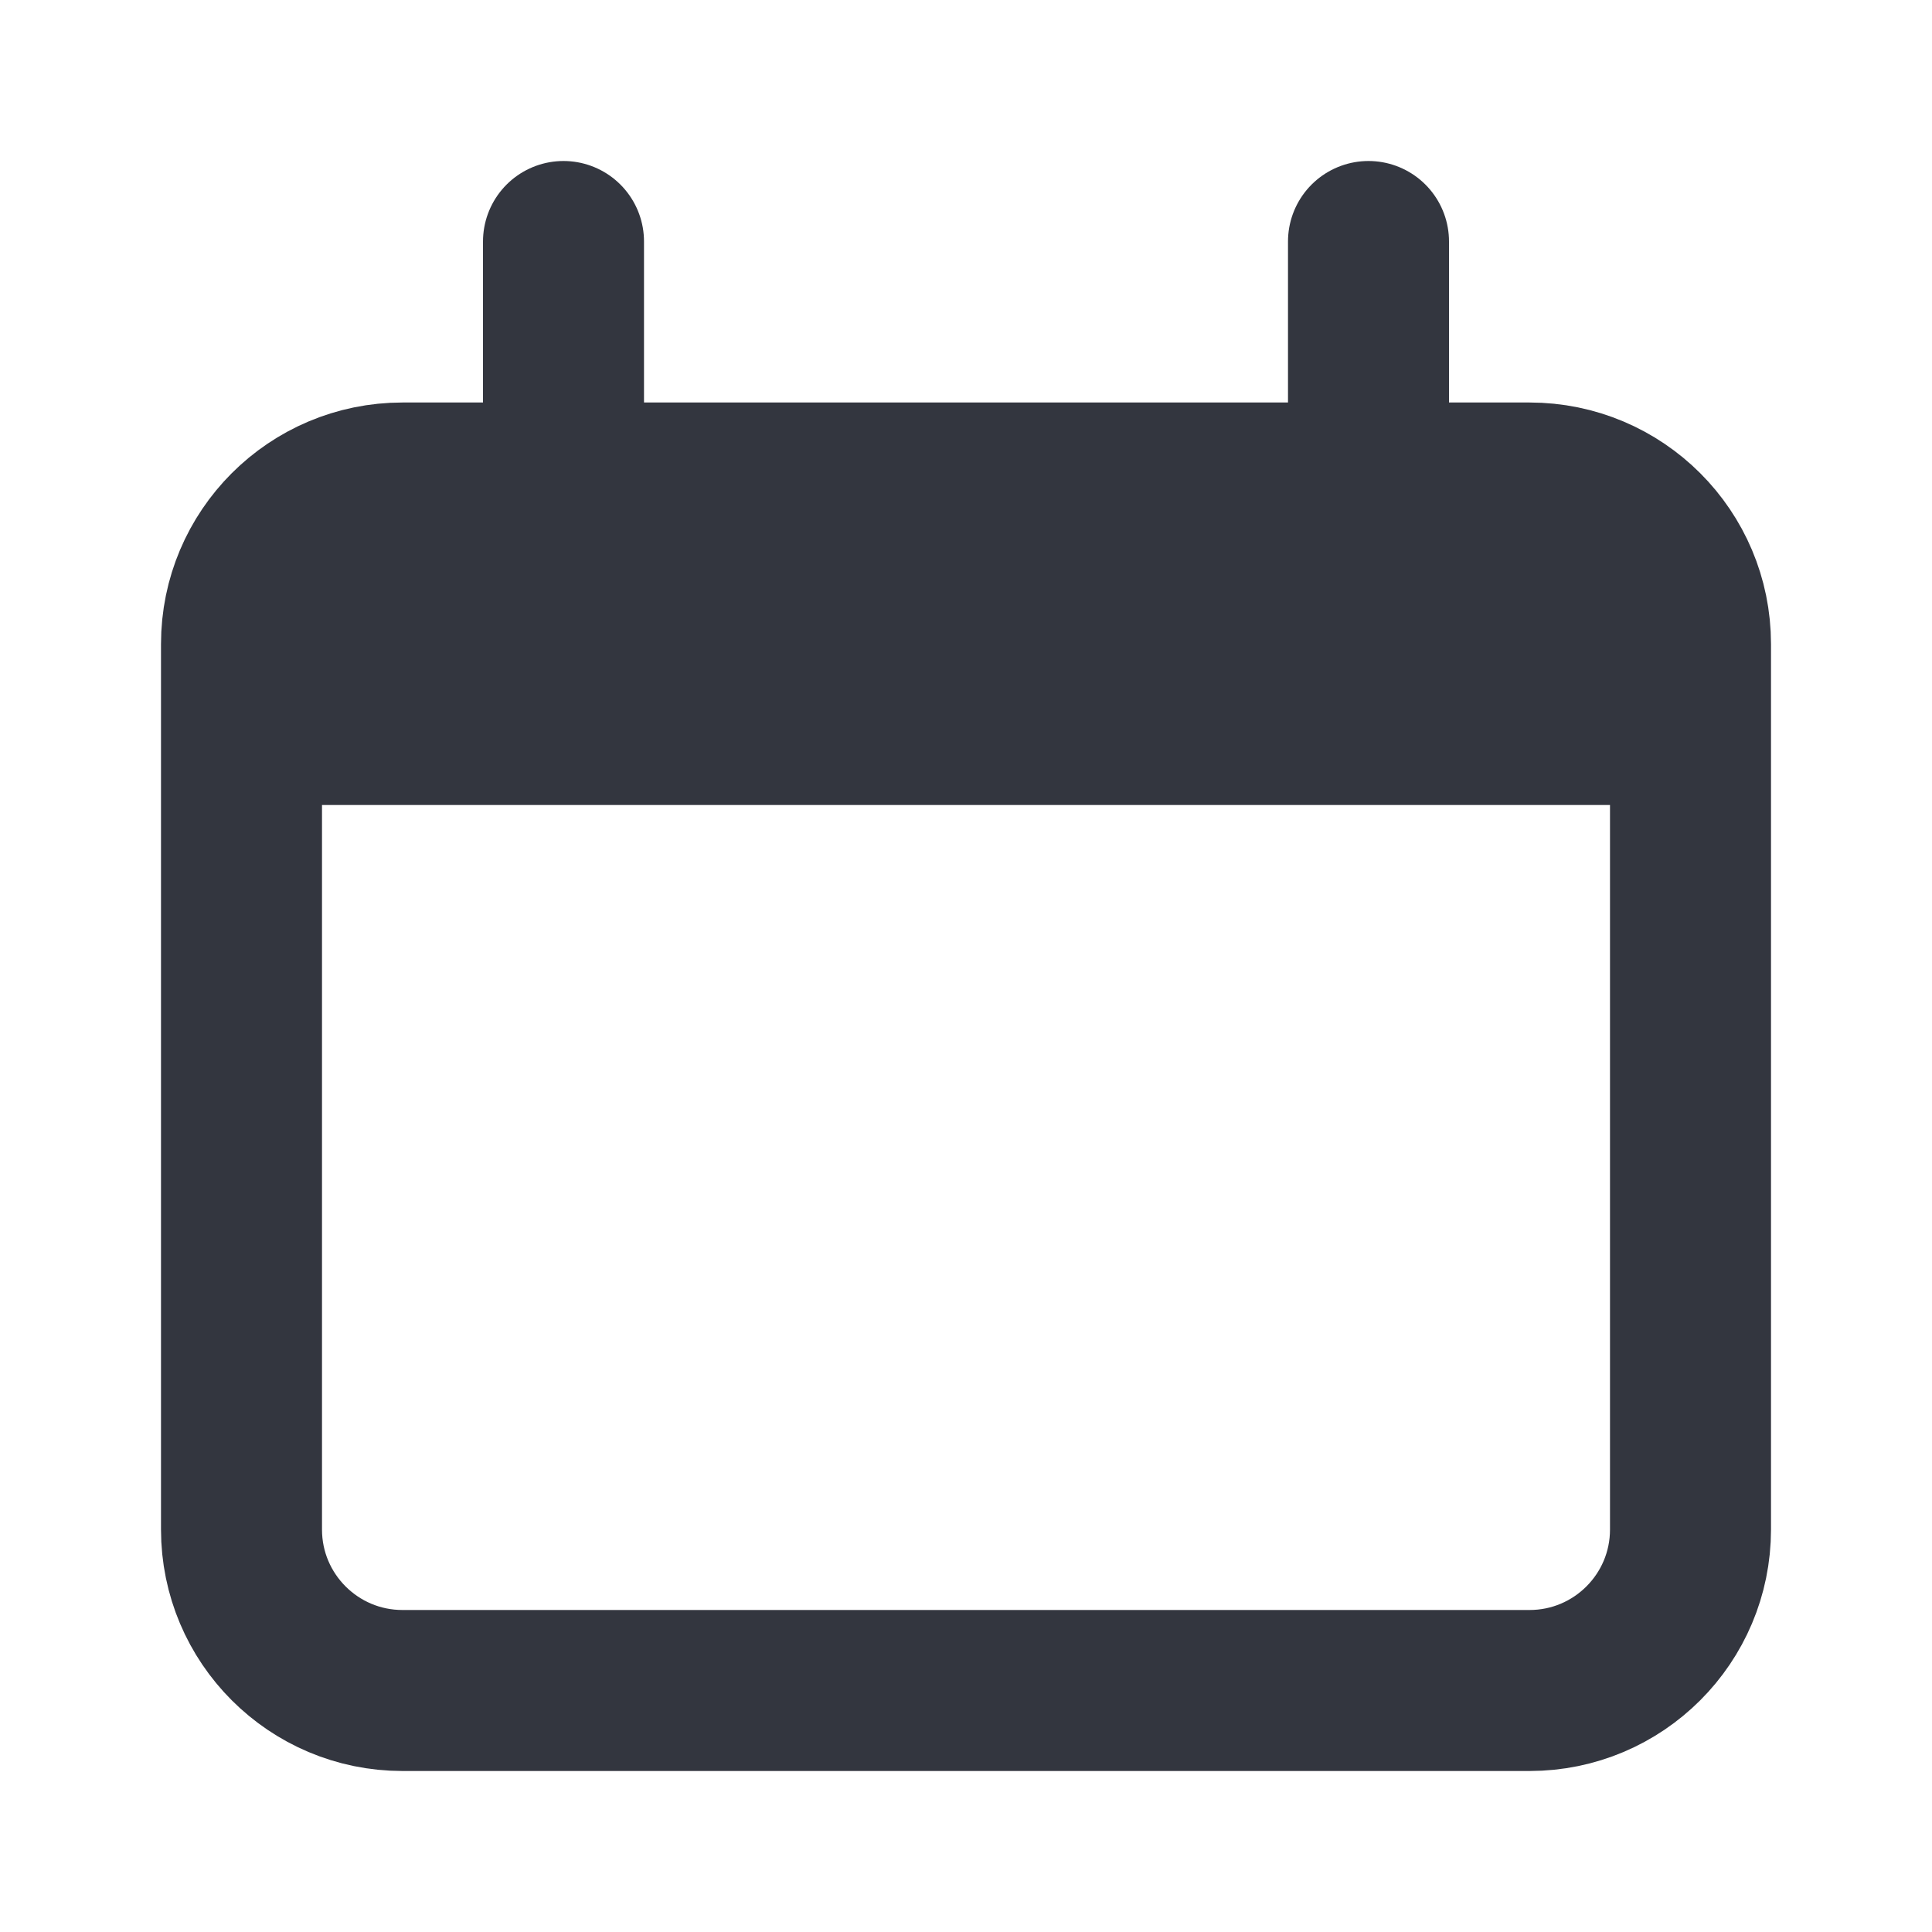
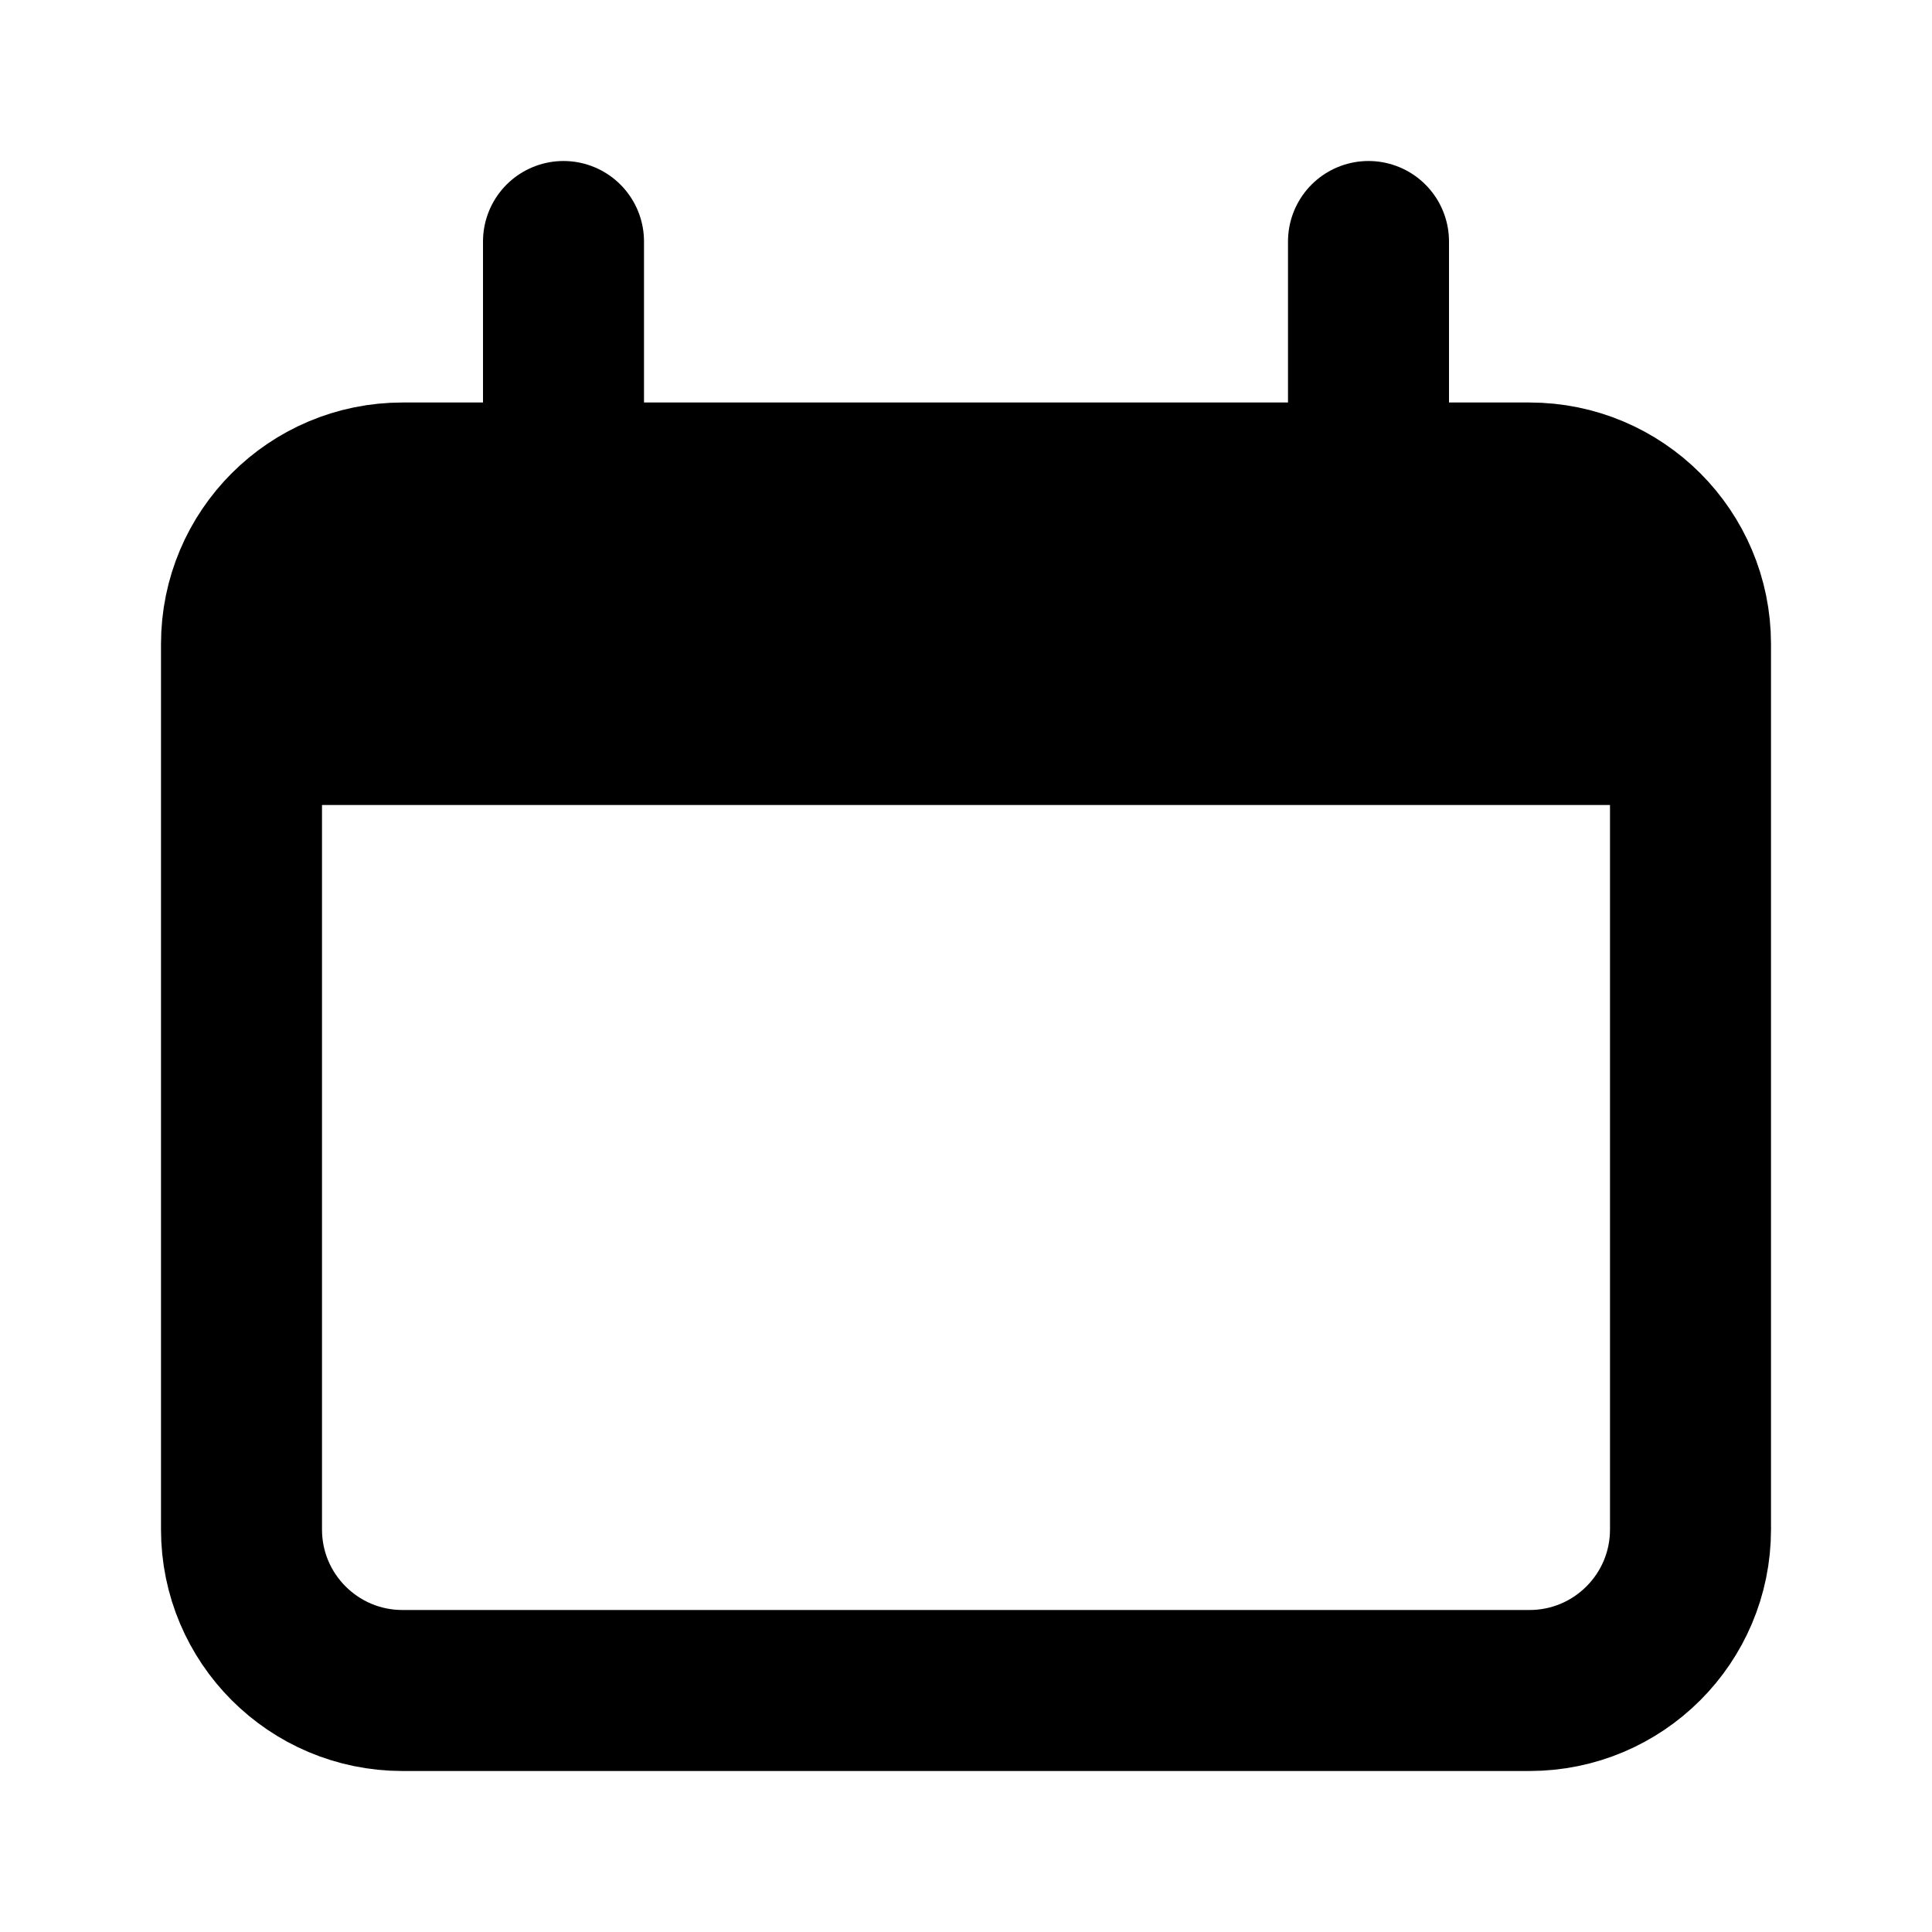
<svg xmlns="http://www.w3.org/2000/svg" width="24" height="24" viewBox="0 0 24 24" fill="none">
  <g id="Date_today">
-     <rect id="Rectangle 25" x="3" y="6" width="18" height="15" rx="2" stroke="#33363F" stroke-width="2" />
-     <path id="Rectangle 26" d="M3 10C3 8.114 3 7.172 3.586 6.586C4.172 6 5.114 6 7 6H17C18.886 6 19.828 6 20.414 6.586C21 7.172 21 8.114 21 10H3Z" fill="#33363F" />
-     <path id="Line 1" d="M7 3L7 6" stroke="#33363F" stroke-width="2" stroke-linecap="round" />
-     <path id="Line 2" d="M17 3L17 6" stroke="#33363F" stroke-width="2" stroke-linecap="round" />
+     <rect id="Rectangle 25" x="3" y="6" width="18" height="15" rx="2" stroke="currentColor" stroke-width="2" />
+     <path id="Rectangle 26" d="M3 10C3 8.114 3 7.172 3.586 6.586C4.172 6 5.114 6 7 6H17C18.886 6 19.828 6 20.414 6.586C21 7.172 21 8.114 21 10H3Z" fill="currentColor" />
+     <path id="Line 1" d="M7 3L7 6" stroke="currentColor" stroke-width="2" stroke-linecap="round" />
+     <path id="Line 2" d="M17 3L17 6" stroke="currentColor" stroke-width="2" stroke-linecap="round" />
  </g>
</svg>
